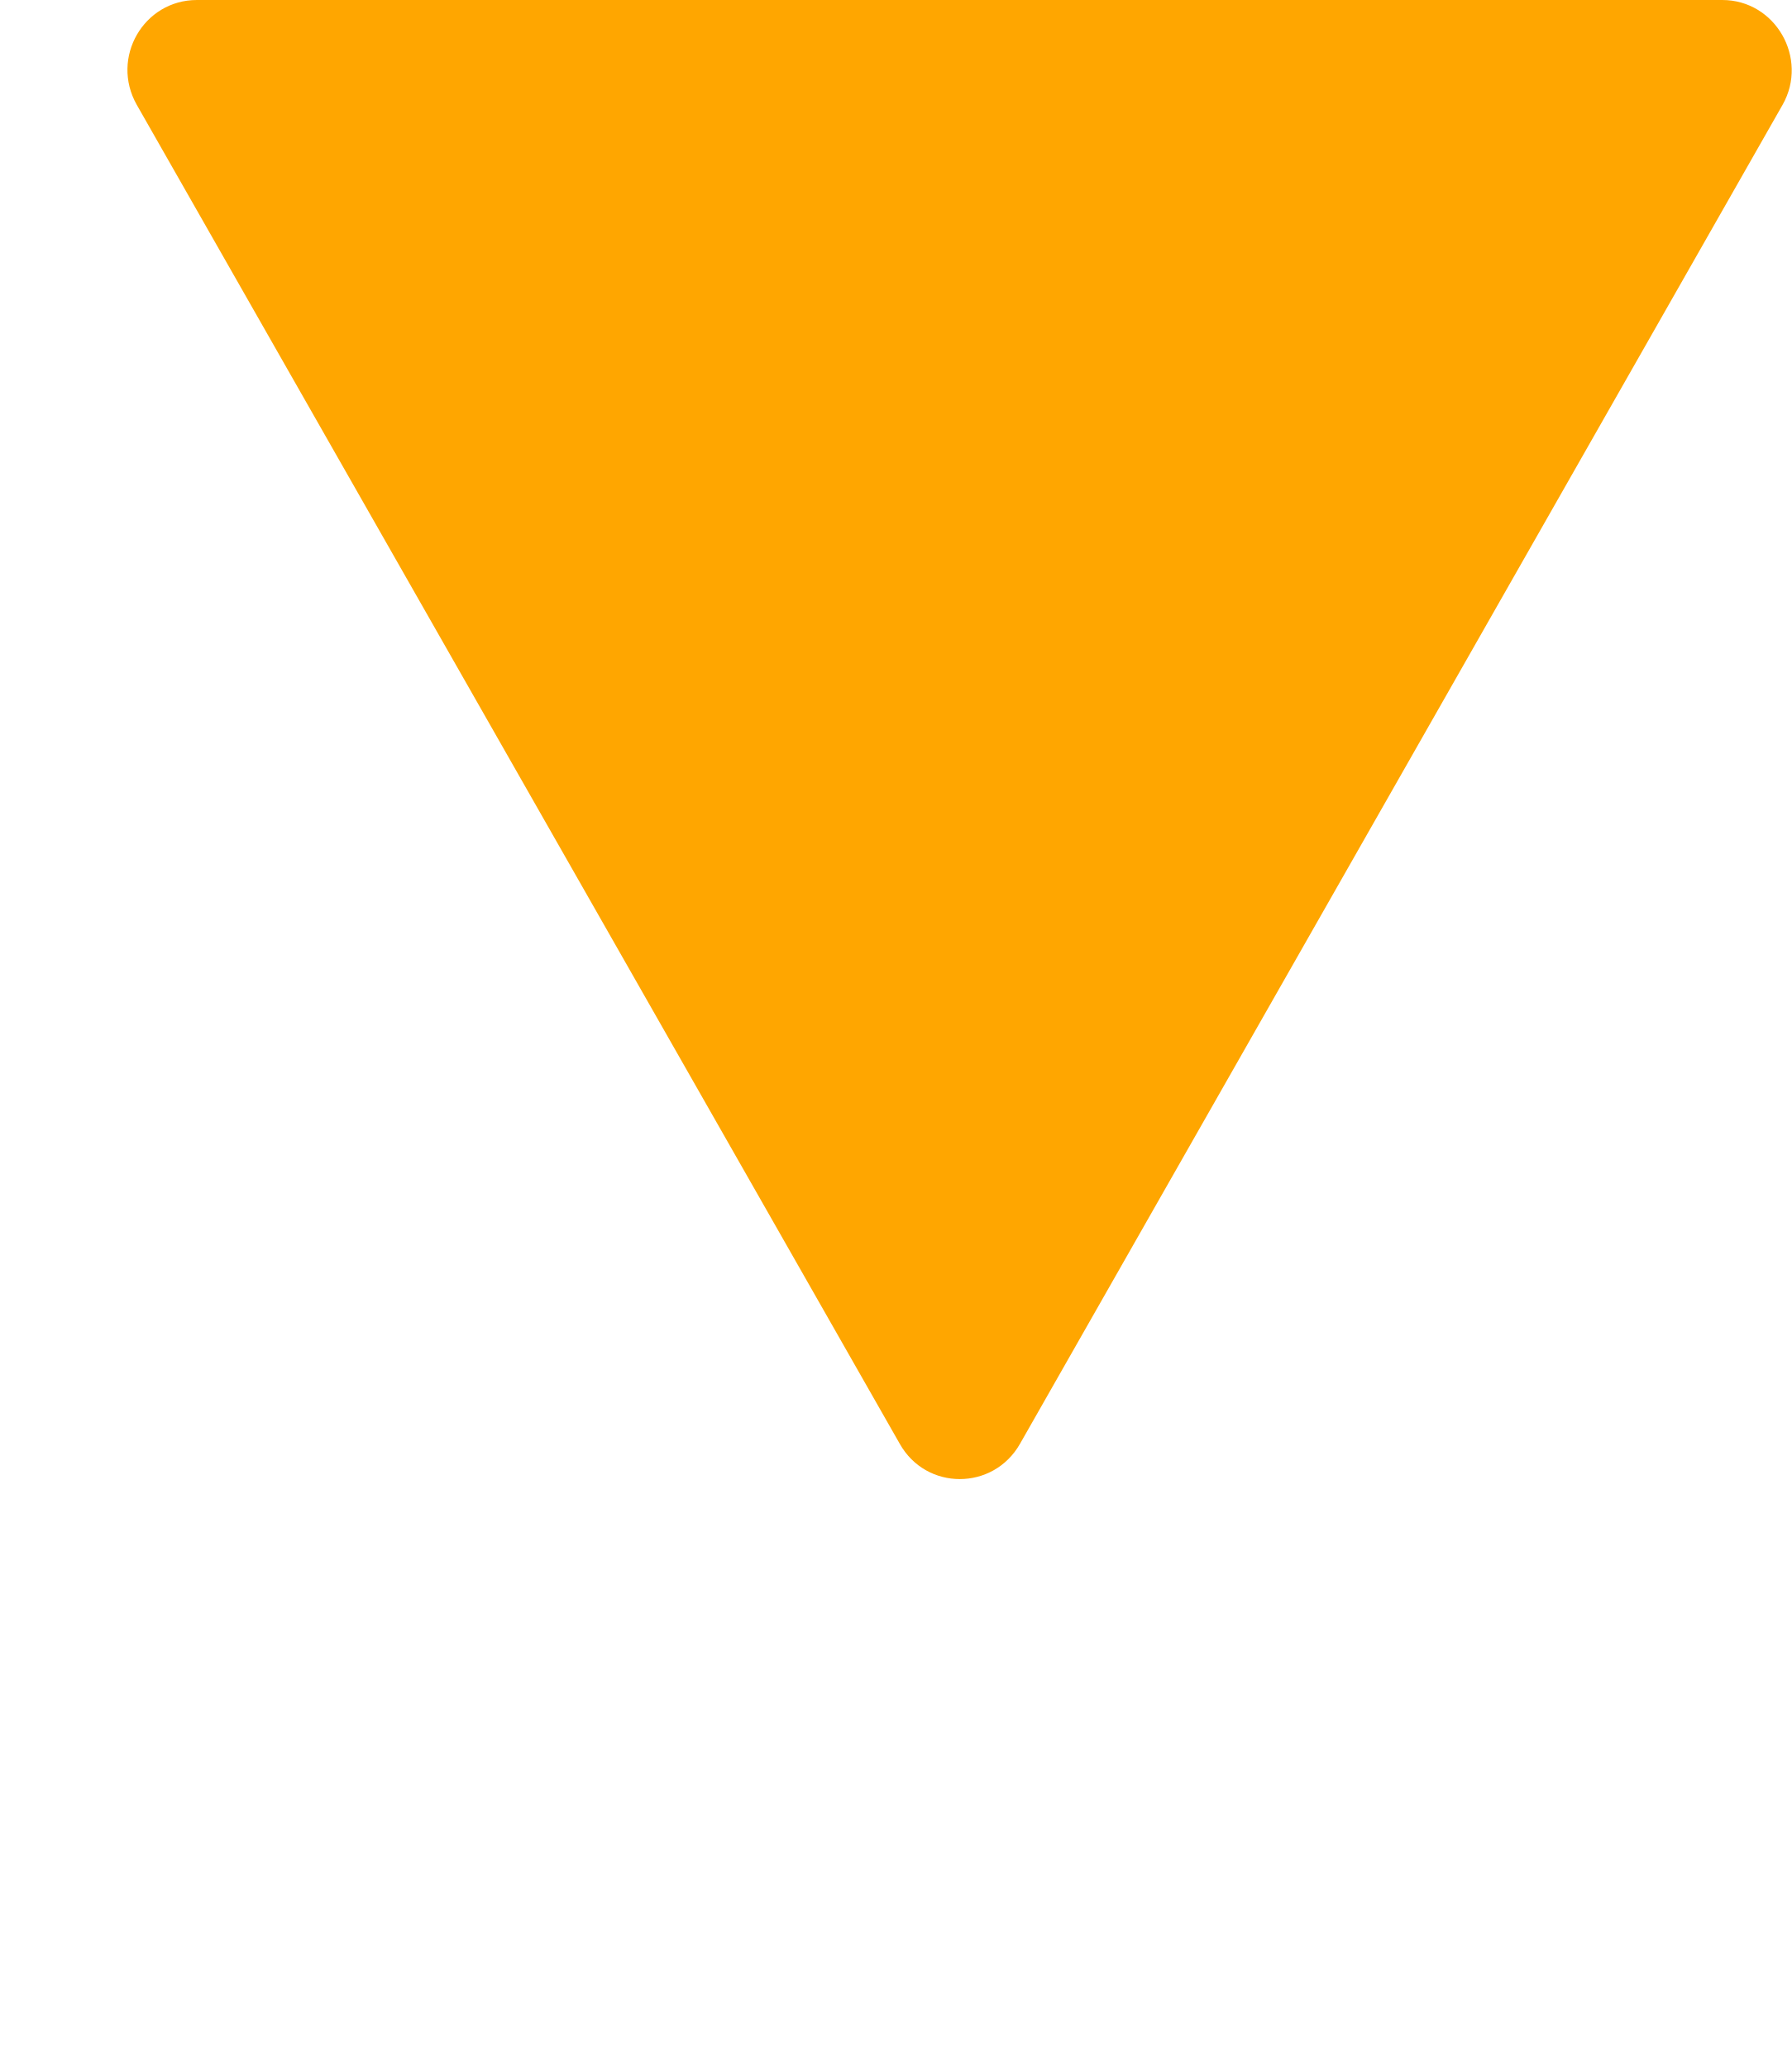
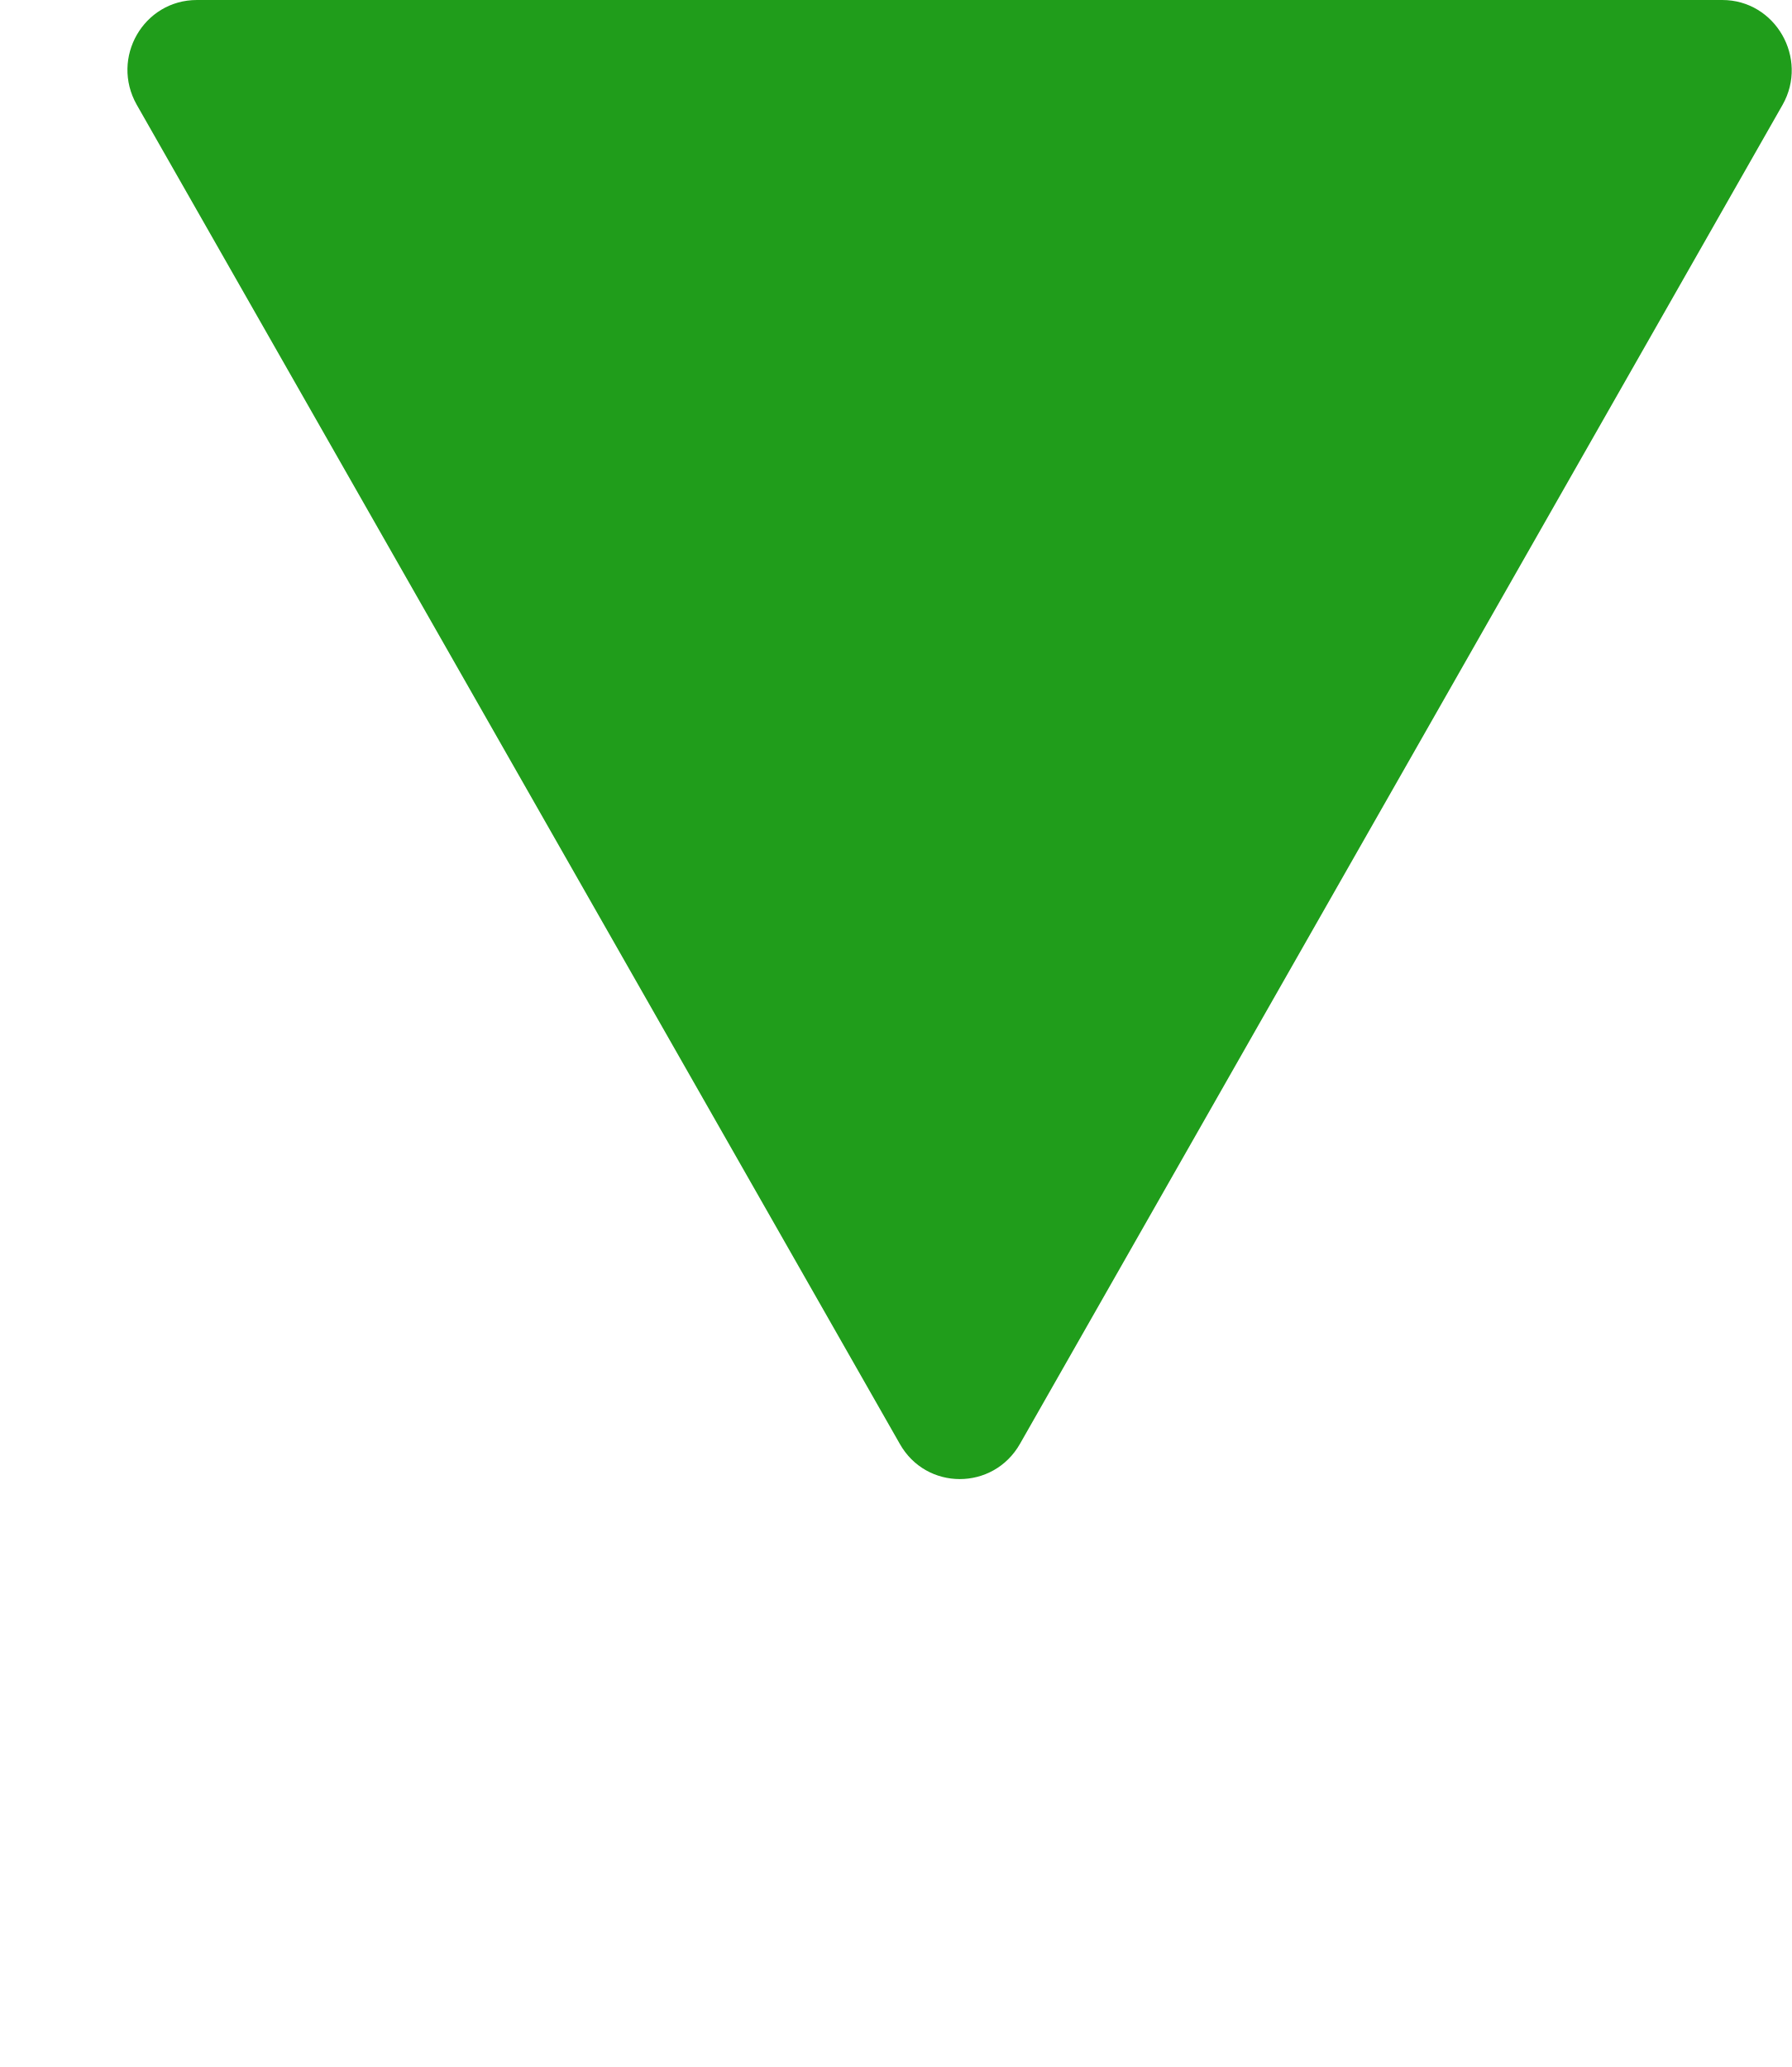
<svg xmlns="http://www.w3.org/2000/svg" enable-background="new 0 0 128 128" viewBox="0 0 13 15" version="1.1" id="svg29" width="13" height="15">
  <defs id="defs33" />
  <linearGradient id="a" x1="64" x2="64" y1="4.25" y2="123.91" gradientUnits="userSpaceOnUse">
    <stop stop-color="#FFAB40" offset="0" id="stop2" />
    <stop stop-color="#FF6D00" offset="1" id="stop4" />
  </linearGradient>
-   <path style="fill:#ffa600;fill-opacity:1;stroke-width:0.22" id="path25" d="m 6.963,0 h 5.533 c 0.386,0 0.628,0.423 0.438,0.76 l -5.533,9.717 c -0.194,0.342 -0.681,0.342 -0.873,0 L 0.992,0.76 C 0.8,0.42 1.041,0 1.429,0 Z" />
+   <path style="fill:#209d1b;fill-opacity:1;stroke-width:0.22" id="path25" d="m 6.963,0 h 5.533 c 0.386,0 0.628,0.423 0.438,0.76 l -5.533,9.717 c -0.194,0.342 -0.681,0.342 -0.873,0 L 0.992,0.76 C 0.8,0.42 1.041,0 1.429,0 Z" />
</svg>
